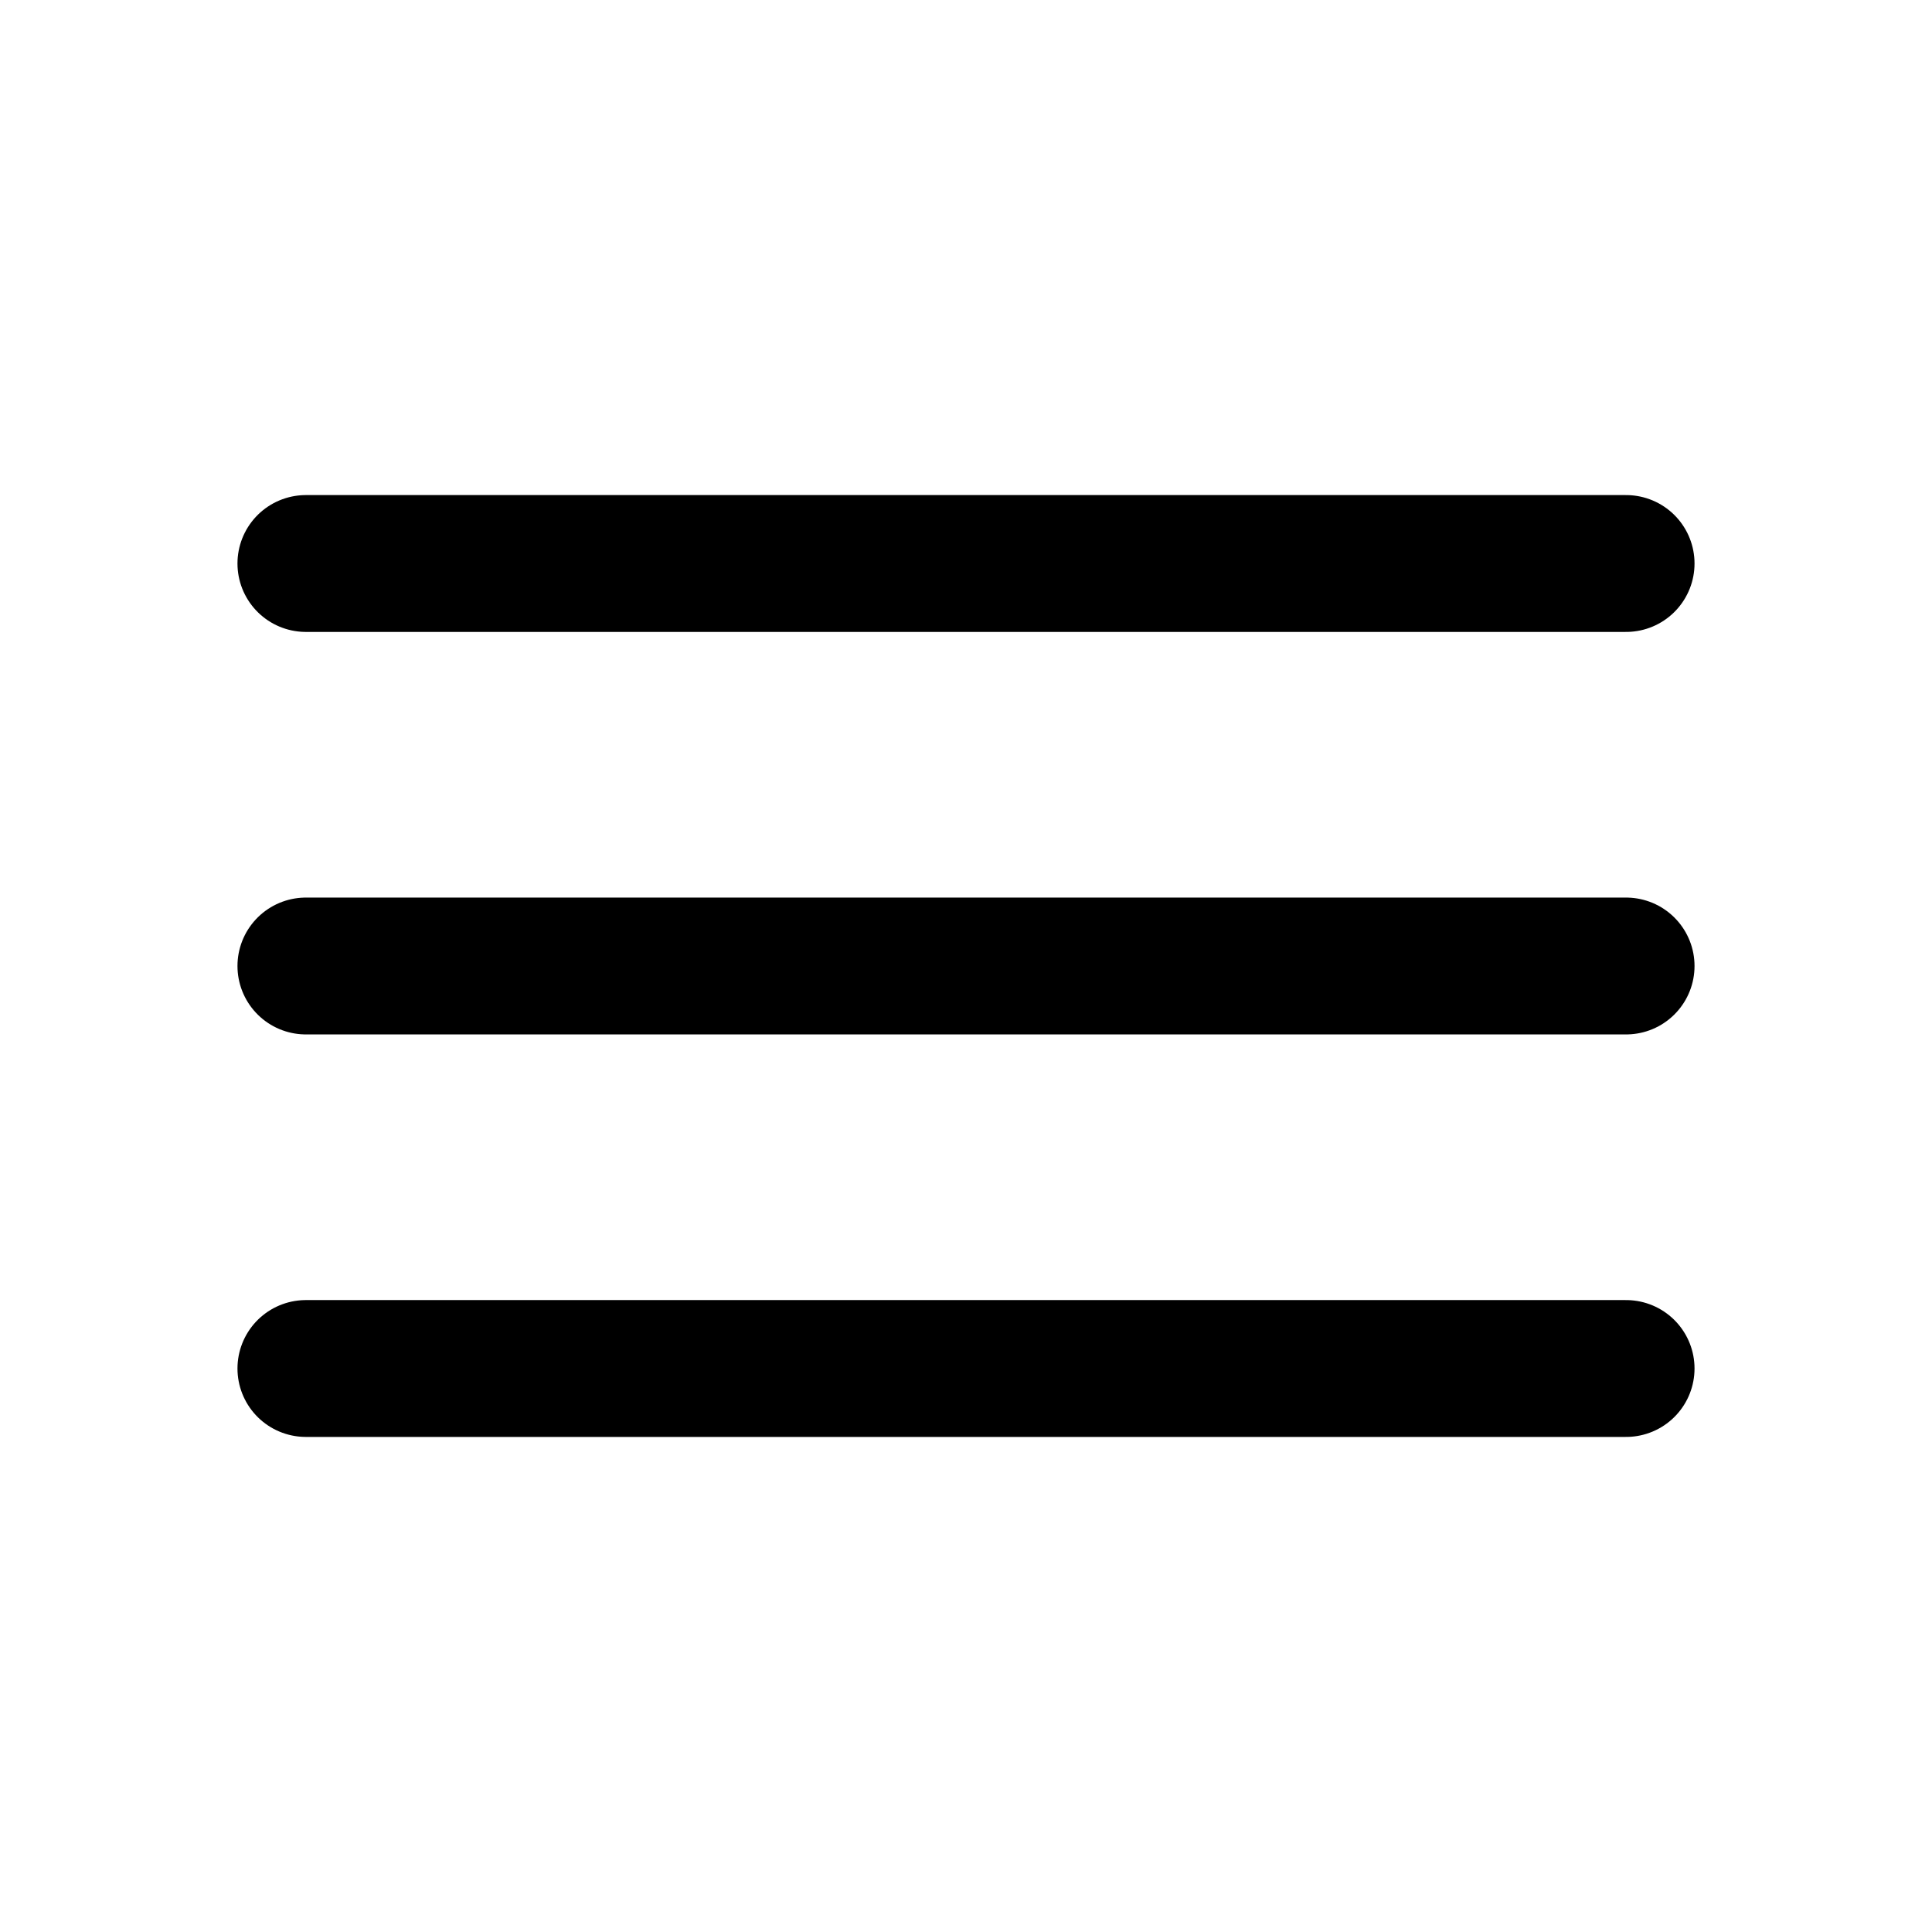
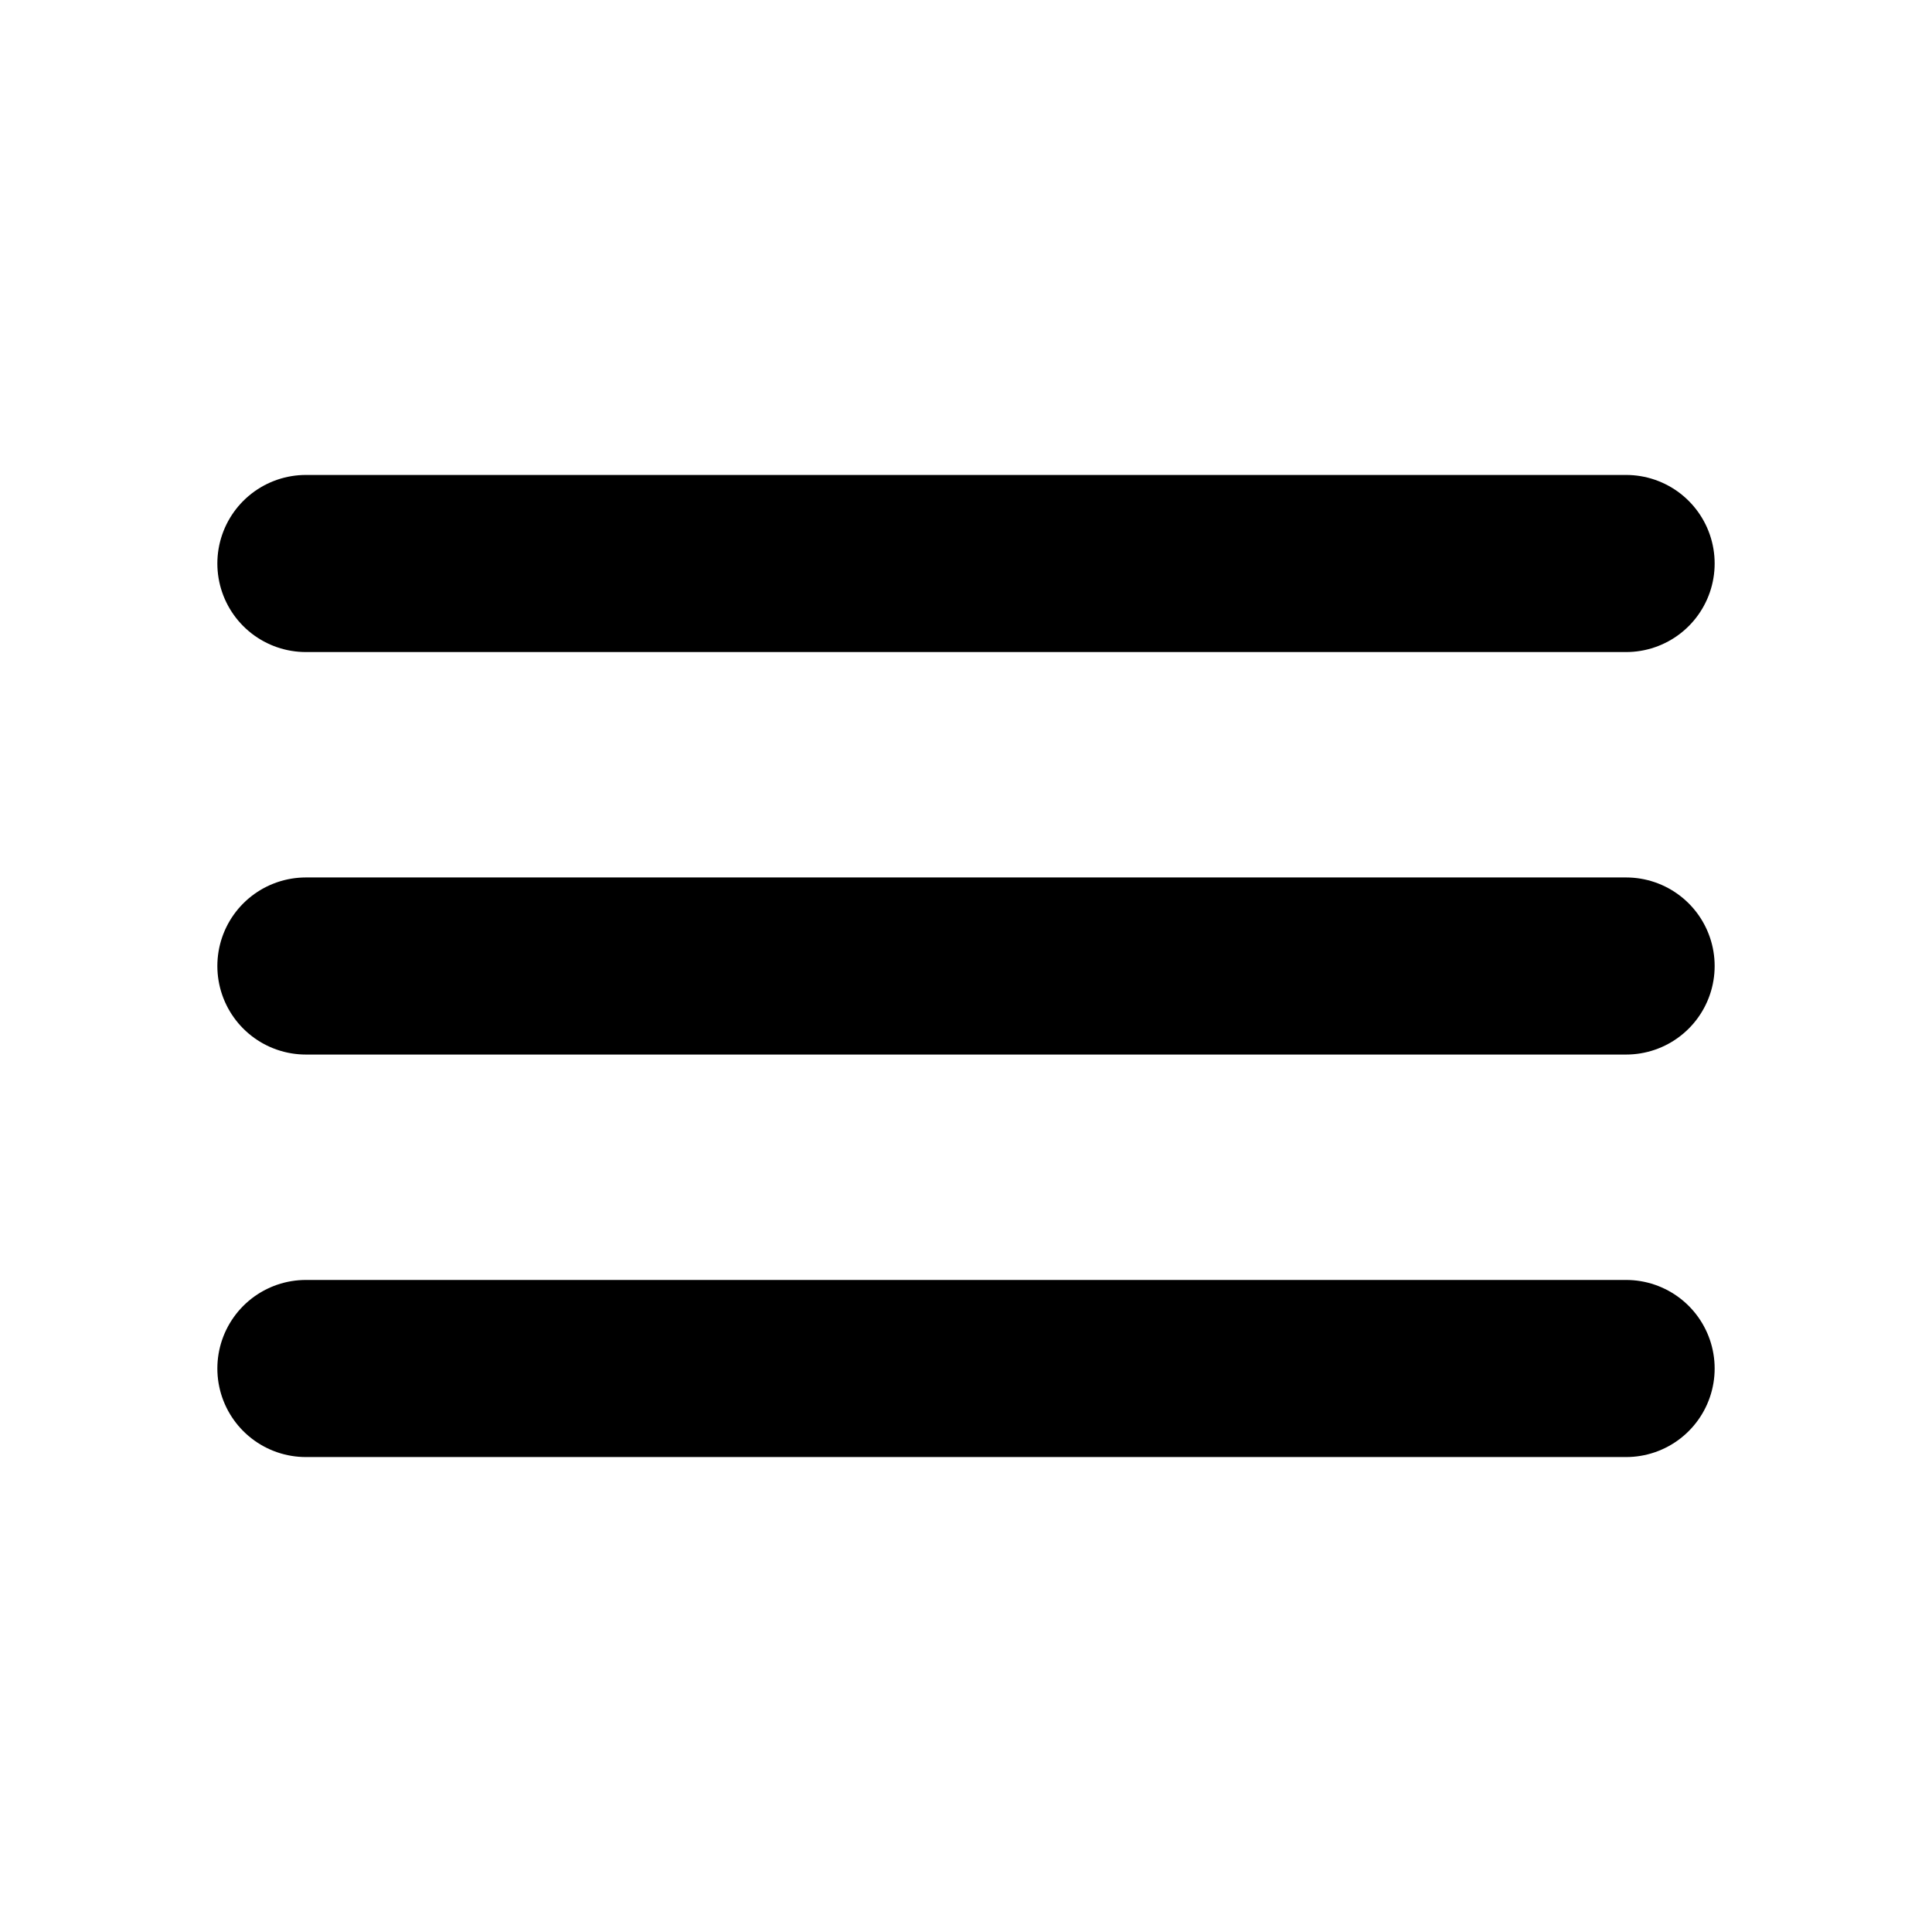
- <svg xmlns="http://www.w3.org/2000/svg" viewBox="0 0 24 24" fill="none" stroke="#000000" stroke-width="1.7" stroke-linecap="round" stroke-linejoin="round">
+ <svg xmlns="http://www.w3.org/2000/svg" viewBox="0 0 24 24" fill="none" stroke="#000000" stroke-width="2.2" stroke-linecap="round" stroke-linejoin="round">
  <path d="M3.8 7h16.4M3.8 12h16.4M3.8 17h16.4" />
</svg>
